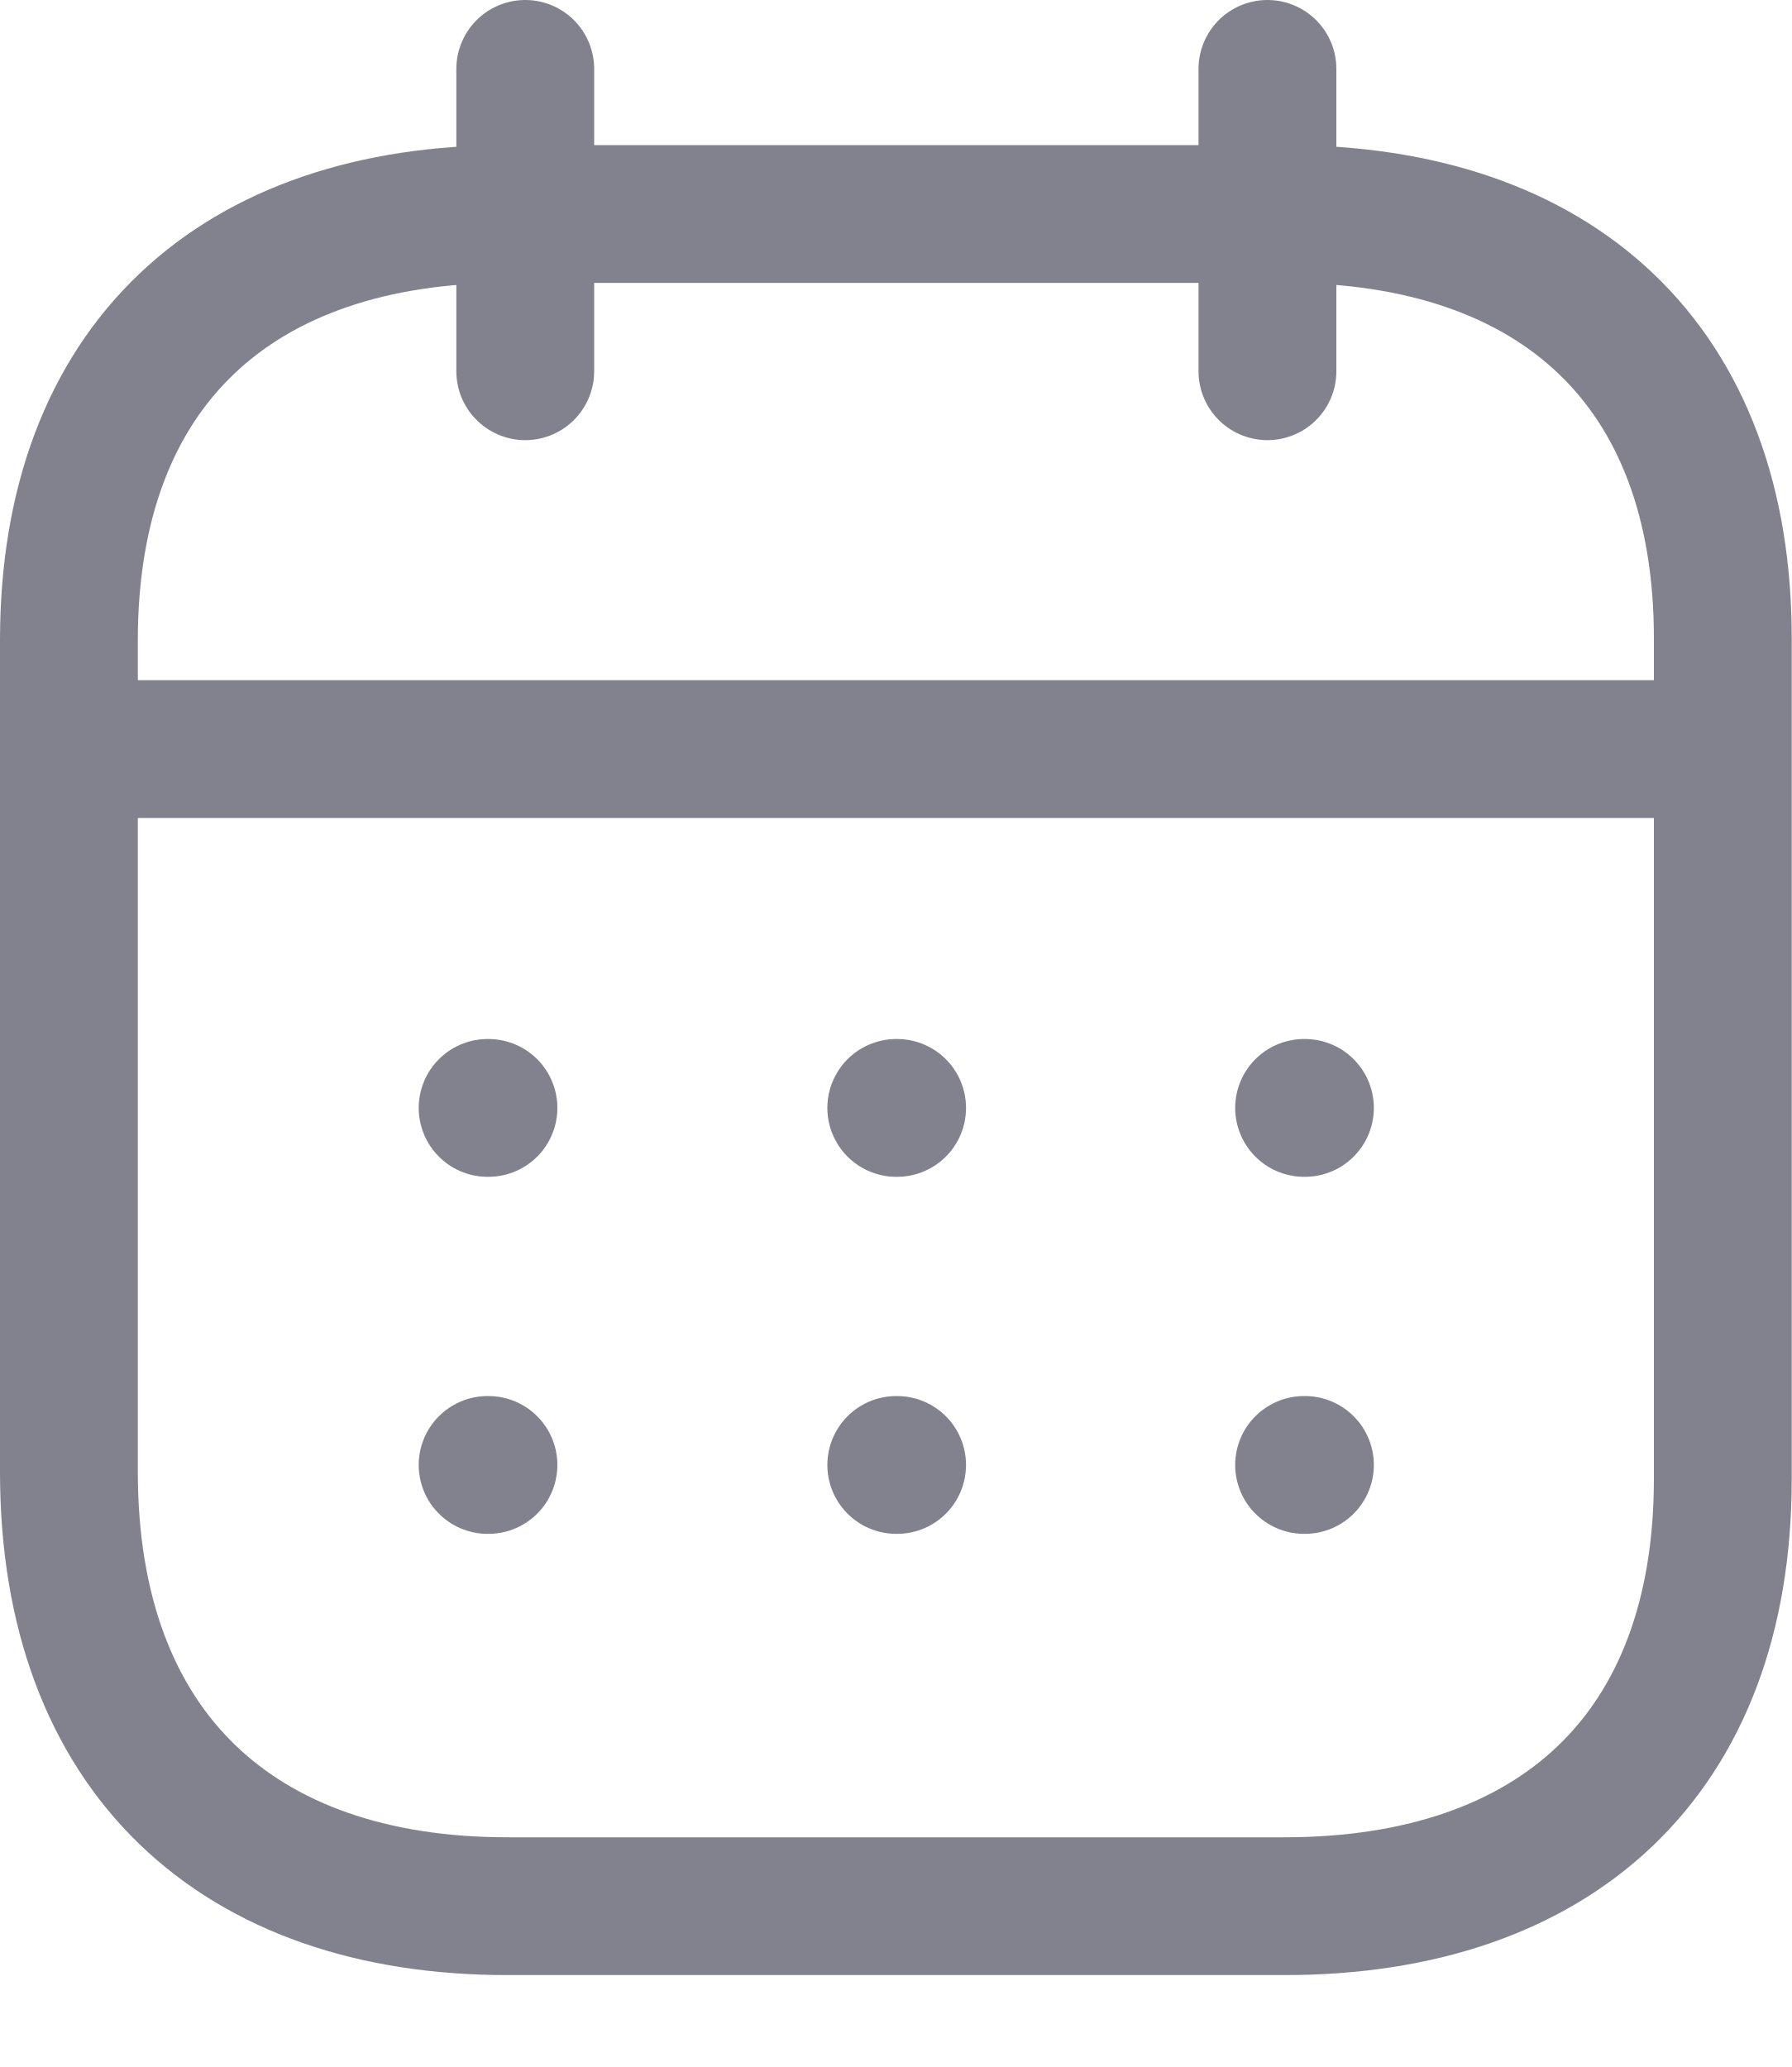
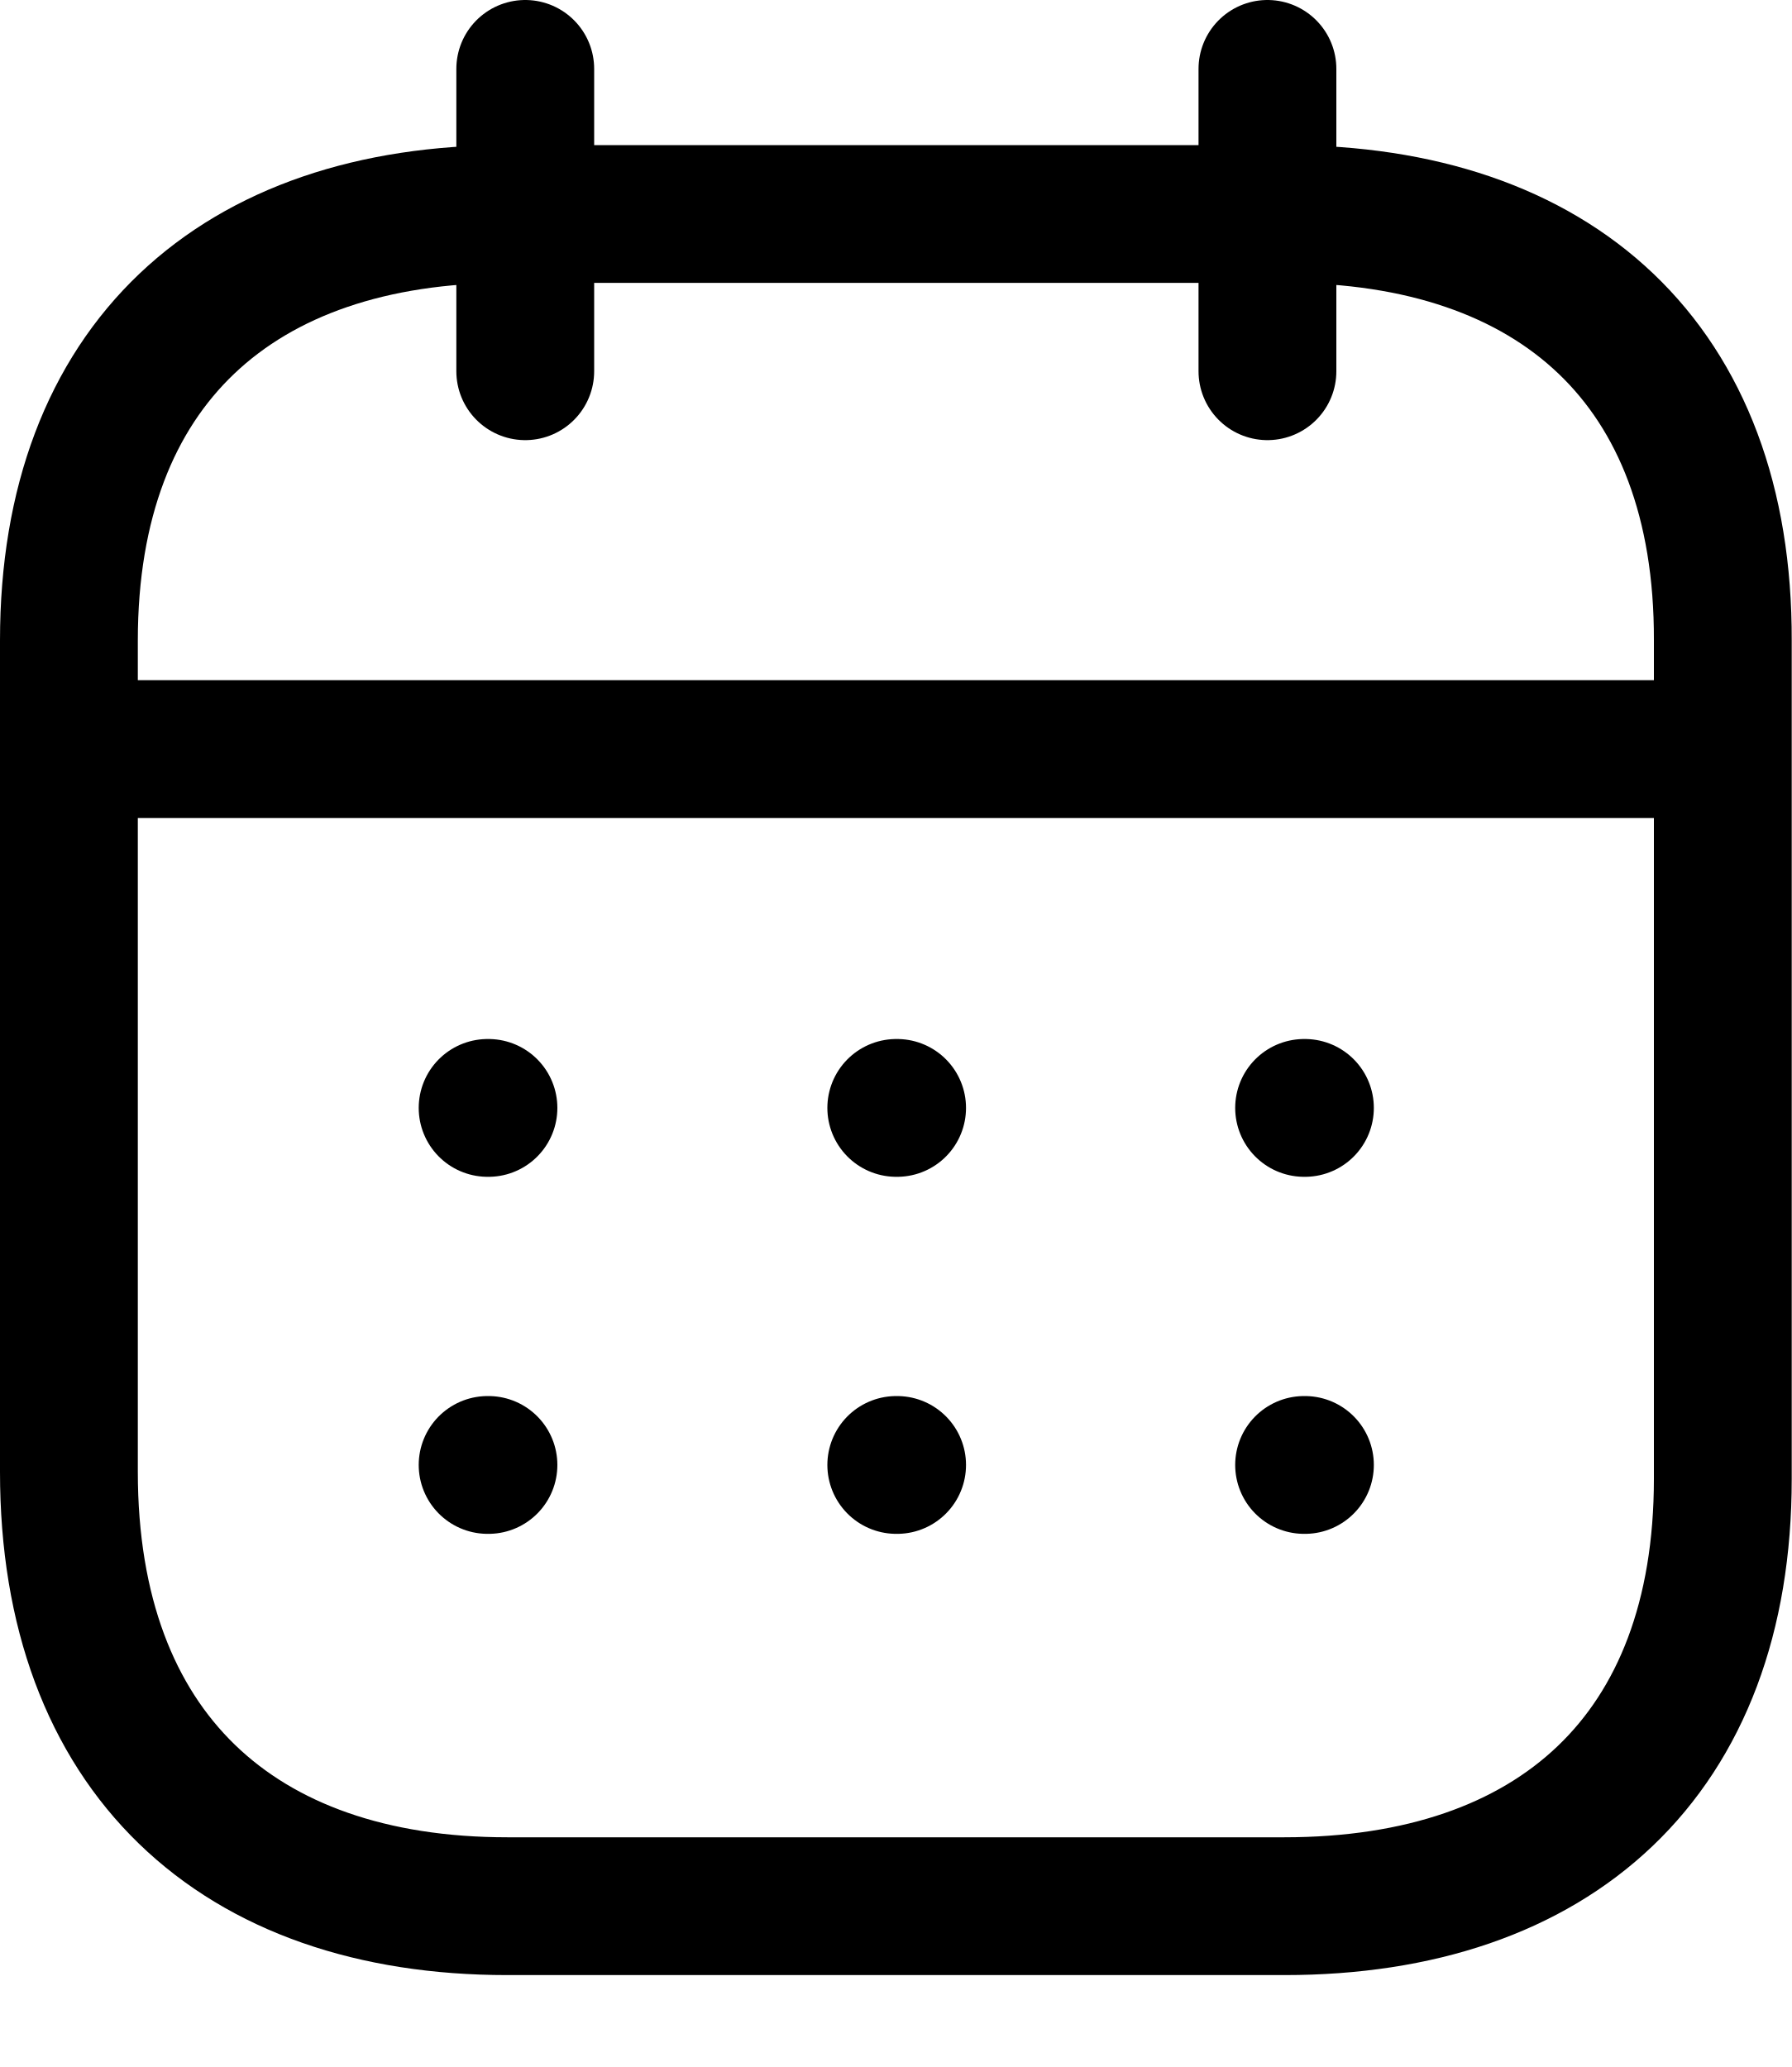
<svg xmlns="http://www.w3.org/2000/svg" width="13" height="15" viewBox="0 0 13 15" fill="none">
-   <path d="M0.562 5.436H12.445" stroke="#81828D" stroke-linecap="round" stroke-linejoin="round" />
-   <path d="M9.462 8.04H9.468" stroke="#81828D" stroke-linecap="round" stroke-linejoin="round" />
-   <path d="M6.503 8.04H6.509" stroke="#81828D" stroke-linecap="round" stroke-linejoin="round" />
-   <path d="M3.538 8.04H3.544" stroke="#81828D" stroke-linecap="round" stroke-linejoin="round" />
-   <path d="M9.462 10.631H9.468" stroke="#81828D" stroke-linecap="round" stroke-linejoin="round" />
-   <path d="M6.503 10.631H6.509" stroke="#81828D" stroke-linecap="round" stroke-linejoin="round" />
-   <path d="M3.538 10.631H3.544" stroke="#81828D" stroke-linecap="round" stroke-linejoin="round" />
-   <path d="M9.196 0.5V2.694" stroke="#81828D" stroke-linecap="round" stroke-linejoin="round" />
-   <path d="M3.811 0.5V2.694" stroke="#81828D" stroke-linecap="round" stroke-linejoin="round" />
-   <path fill-rule="evenodd" clip-rule="evenodd" d="M9.326 1.553H3.681C1.723 1.553 0.5 2.643 0.5 4.648V10.681C0.5 12.717 1.723 13.833 3.681 13.833H9.319C11.283 13.833 12.5 12.736 12.5 10.732V4.648C12.506 2.643 11.29 1.553 9.326 1.553Z" stroke="#81828D" stroke-linecap="round" stroke-linejoin="round" />
+   <path d="M0.562 5.436H12.445" stroke="currentColor" stroke-linecap="round" stroke-linejoin="round" />
+   <path d="M9.462 8.04H9.468" stroke="currentColor" stroke-linecap="round" stroke-linejoin="round" />
+   <path d="M6.503 8.04H6.509" stroke="currentColor" stroke-linecap="round" stroke-linejoin="round" />
+   <path d="M3.538 8.04H3.544" stroke="currentColor" stroke-linecap="round" stroke-linejoin="round" />
+   <path d="M9.462 10.631H9.468" stroke="currentColor" stroke-linecap="round" stroke-linejoin="round" />
+   <path d="M6.503 10.631H6.509" stroke="currentColor" stroke-linecap="round" stroke-linejoin="round" />
+   <path d="M3.538 10.631H3.544" stroke="currentColor" stroke-linecap="round" stroke-linejoin="round" />
+   <path d="M9.196 0.5V2.694" stroke="currentColor" stroke-linecap="round" stroke-linejoin="round" />
+   <path d="M3.811 0.5V2.694" stroke="currentColor" stroke-linecap="round" stroke-linejoin="round" />
+   <path fill-rule="evenodd" clip-rule="evenodd" d="M9.326 1.553H3.681C1.723 1.553 0.5 2.643 0.5 4.648V10.681C0.5 12.717 1.723 13.833 3.681 13.833H9.319C11.283 13.833 12.5 12.736 12.5 10.732V4.648C12.506 2.643 11.29 1.553 9.326 1.553Z" stroke="currentColor" stroke-linecap="round" stroke-linejoin="round" />
</svg>
